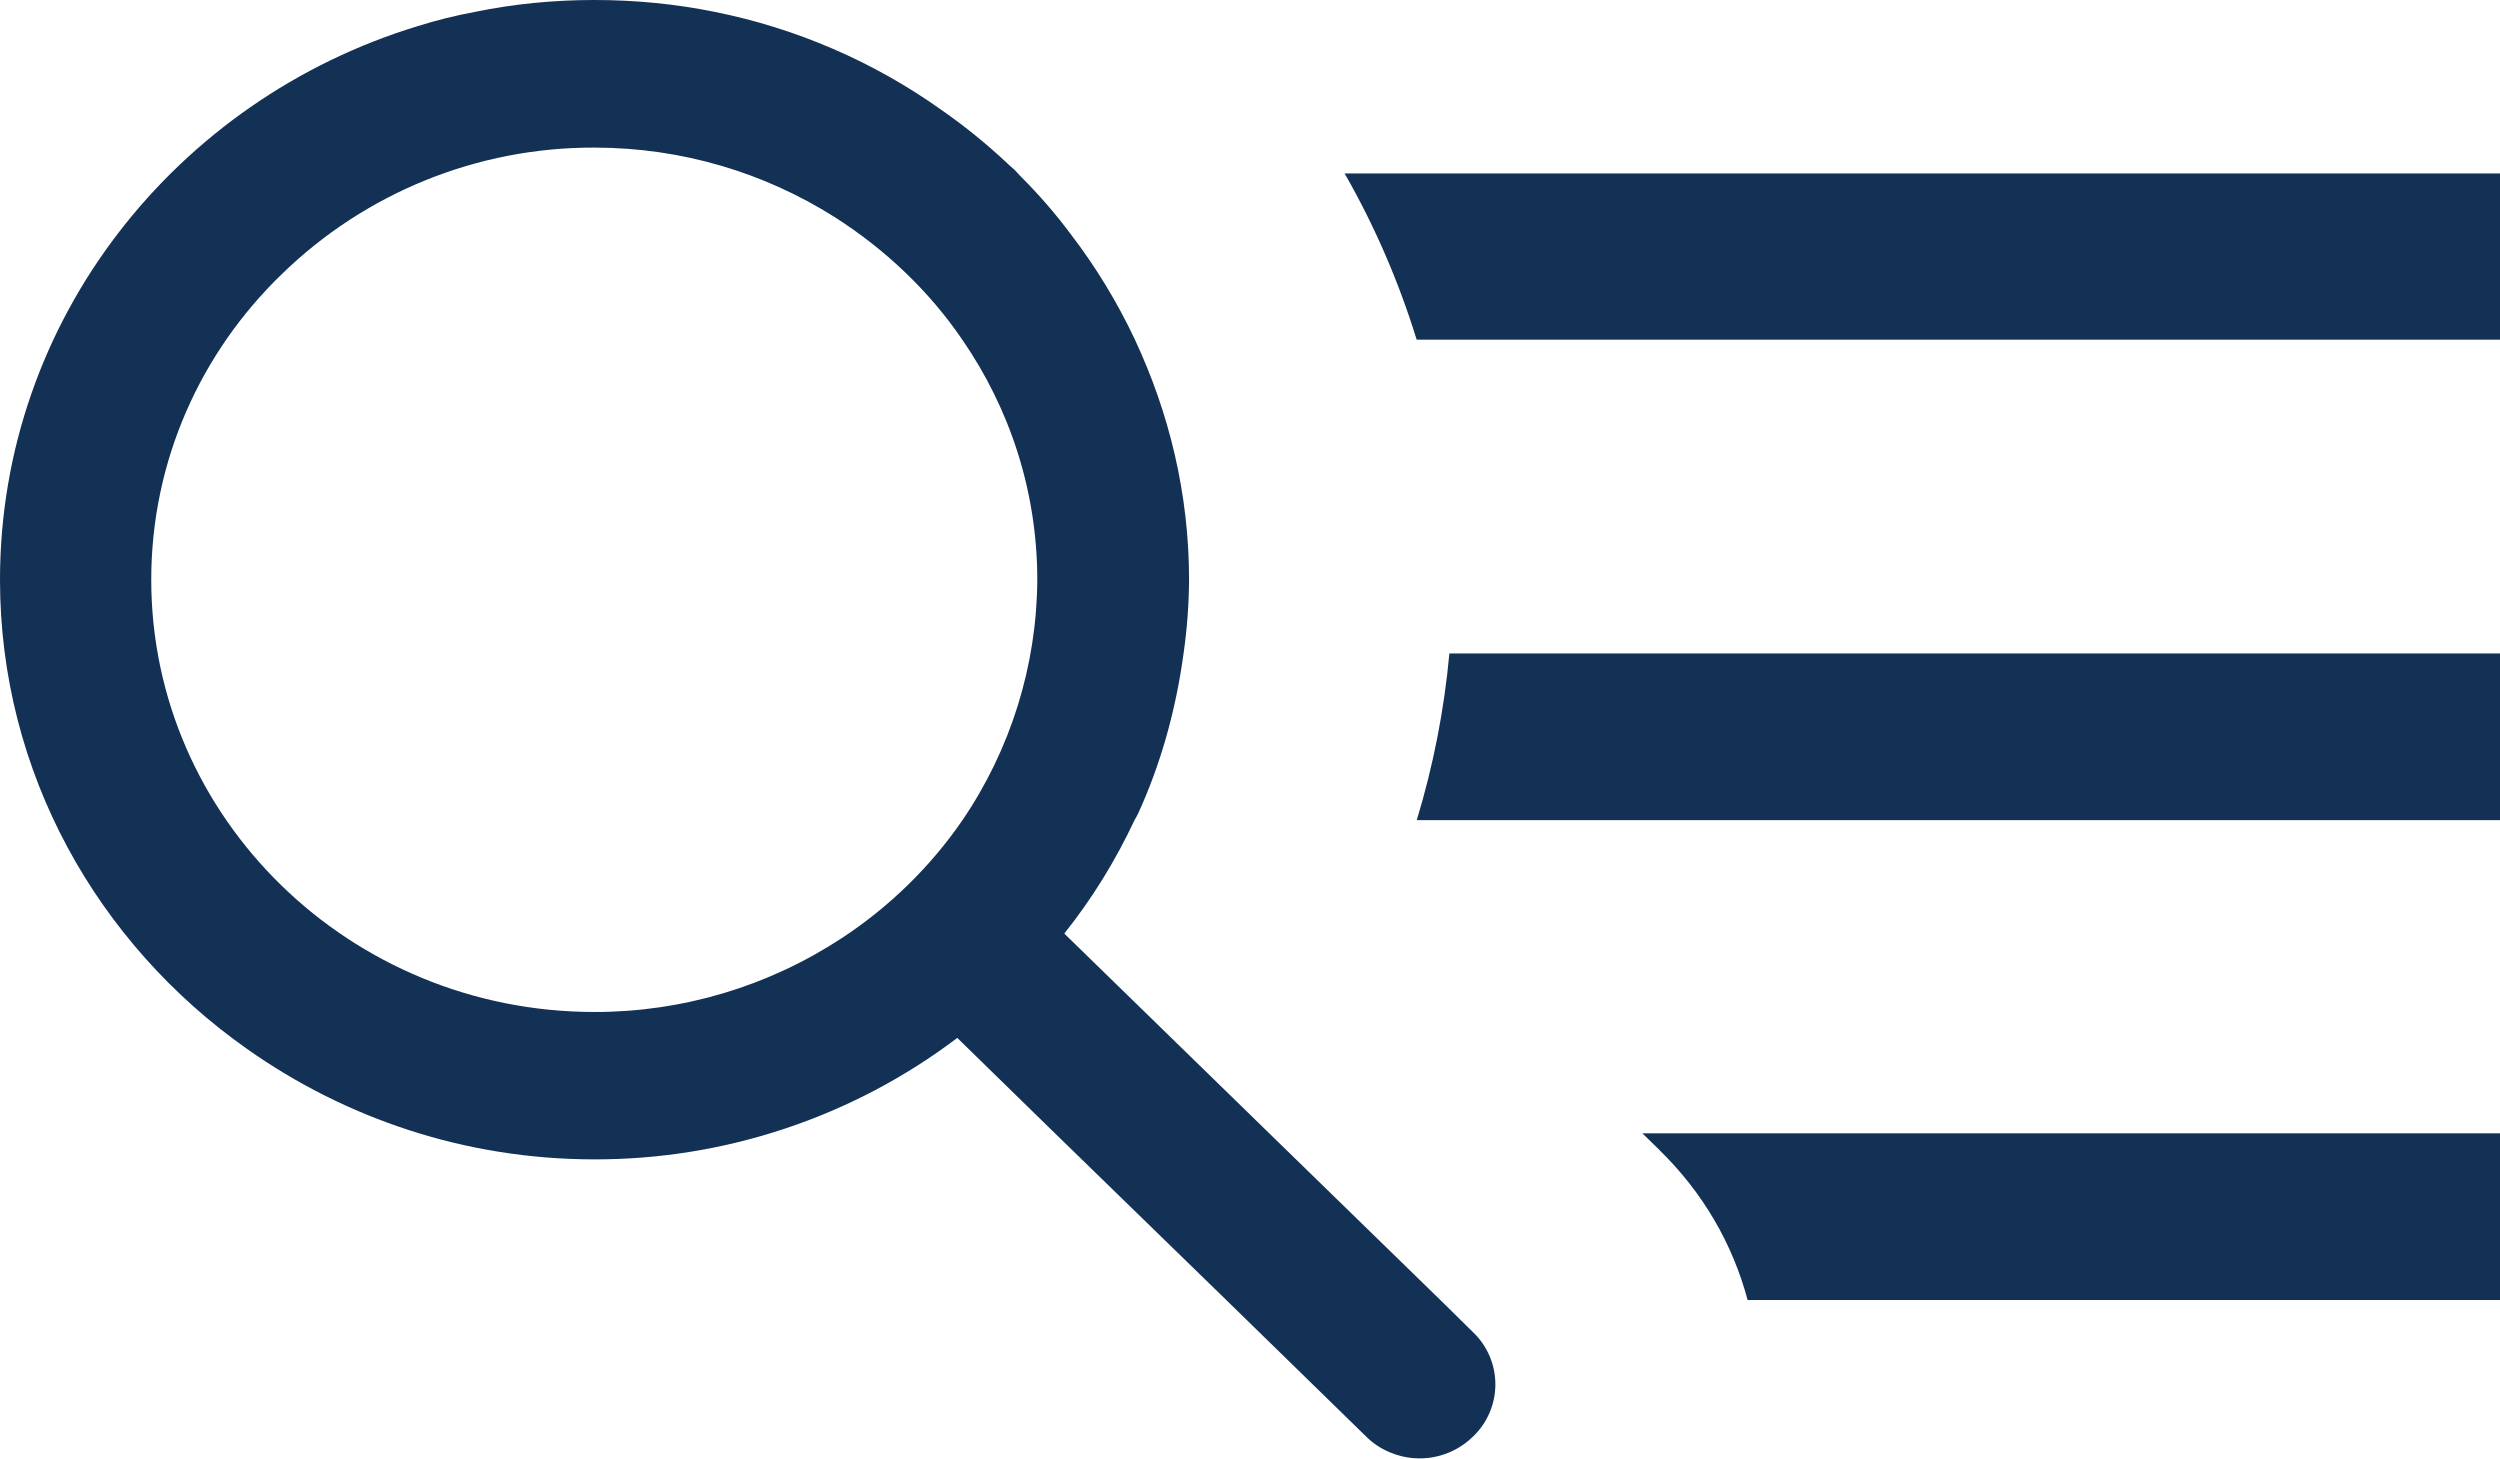
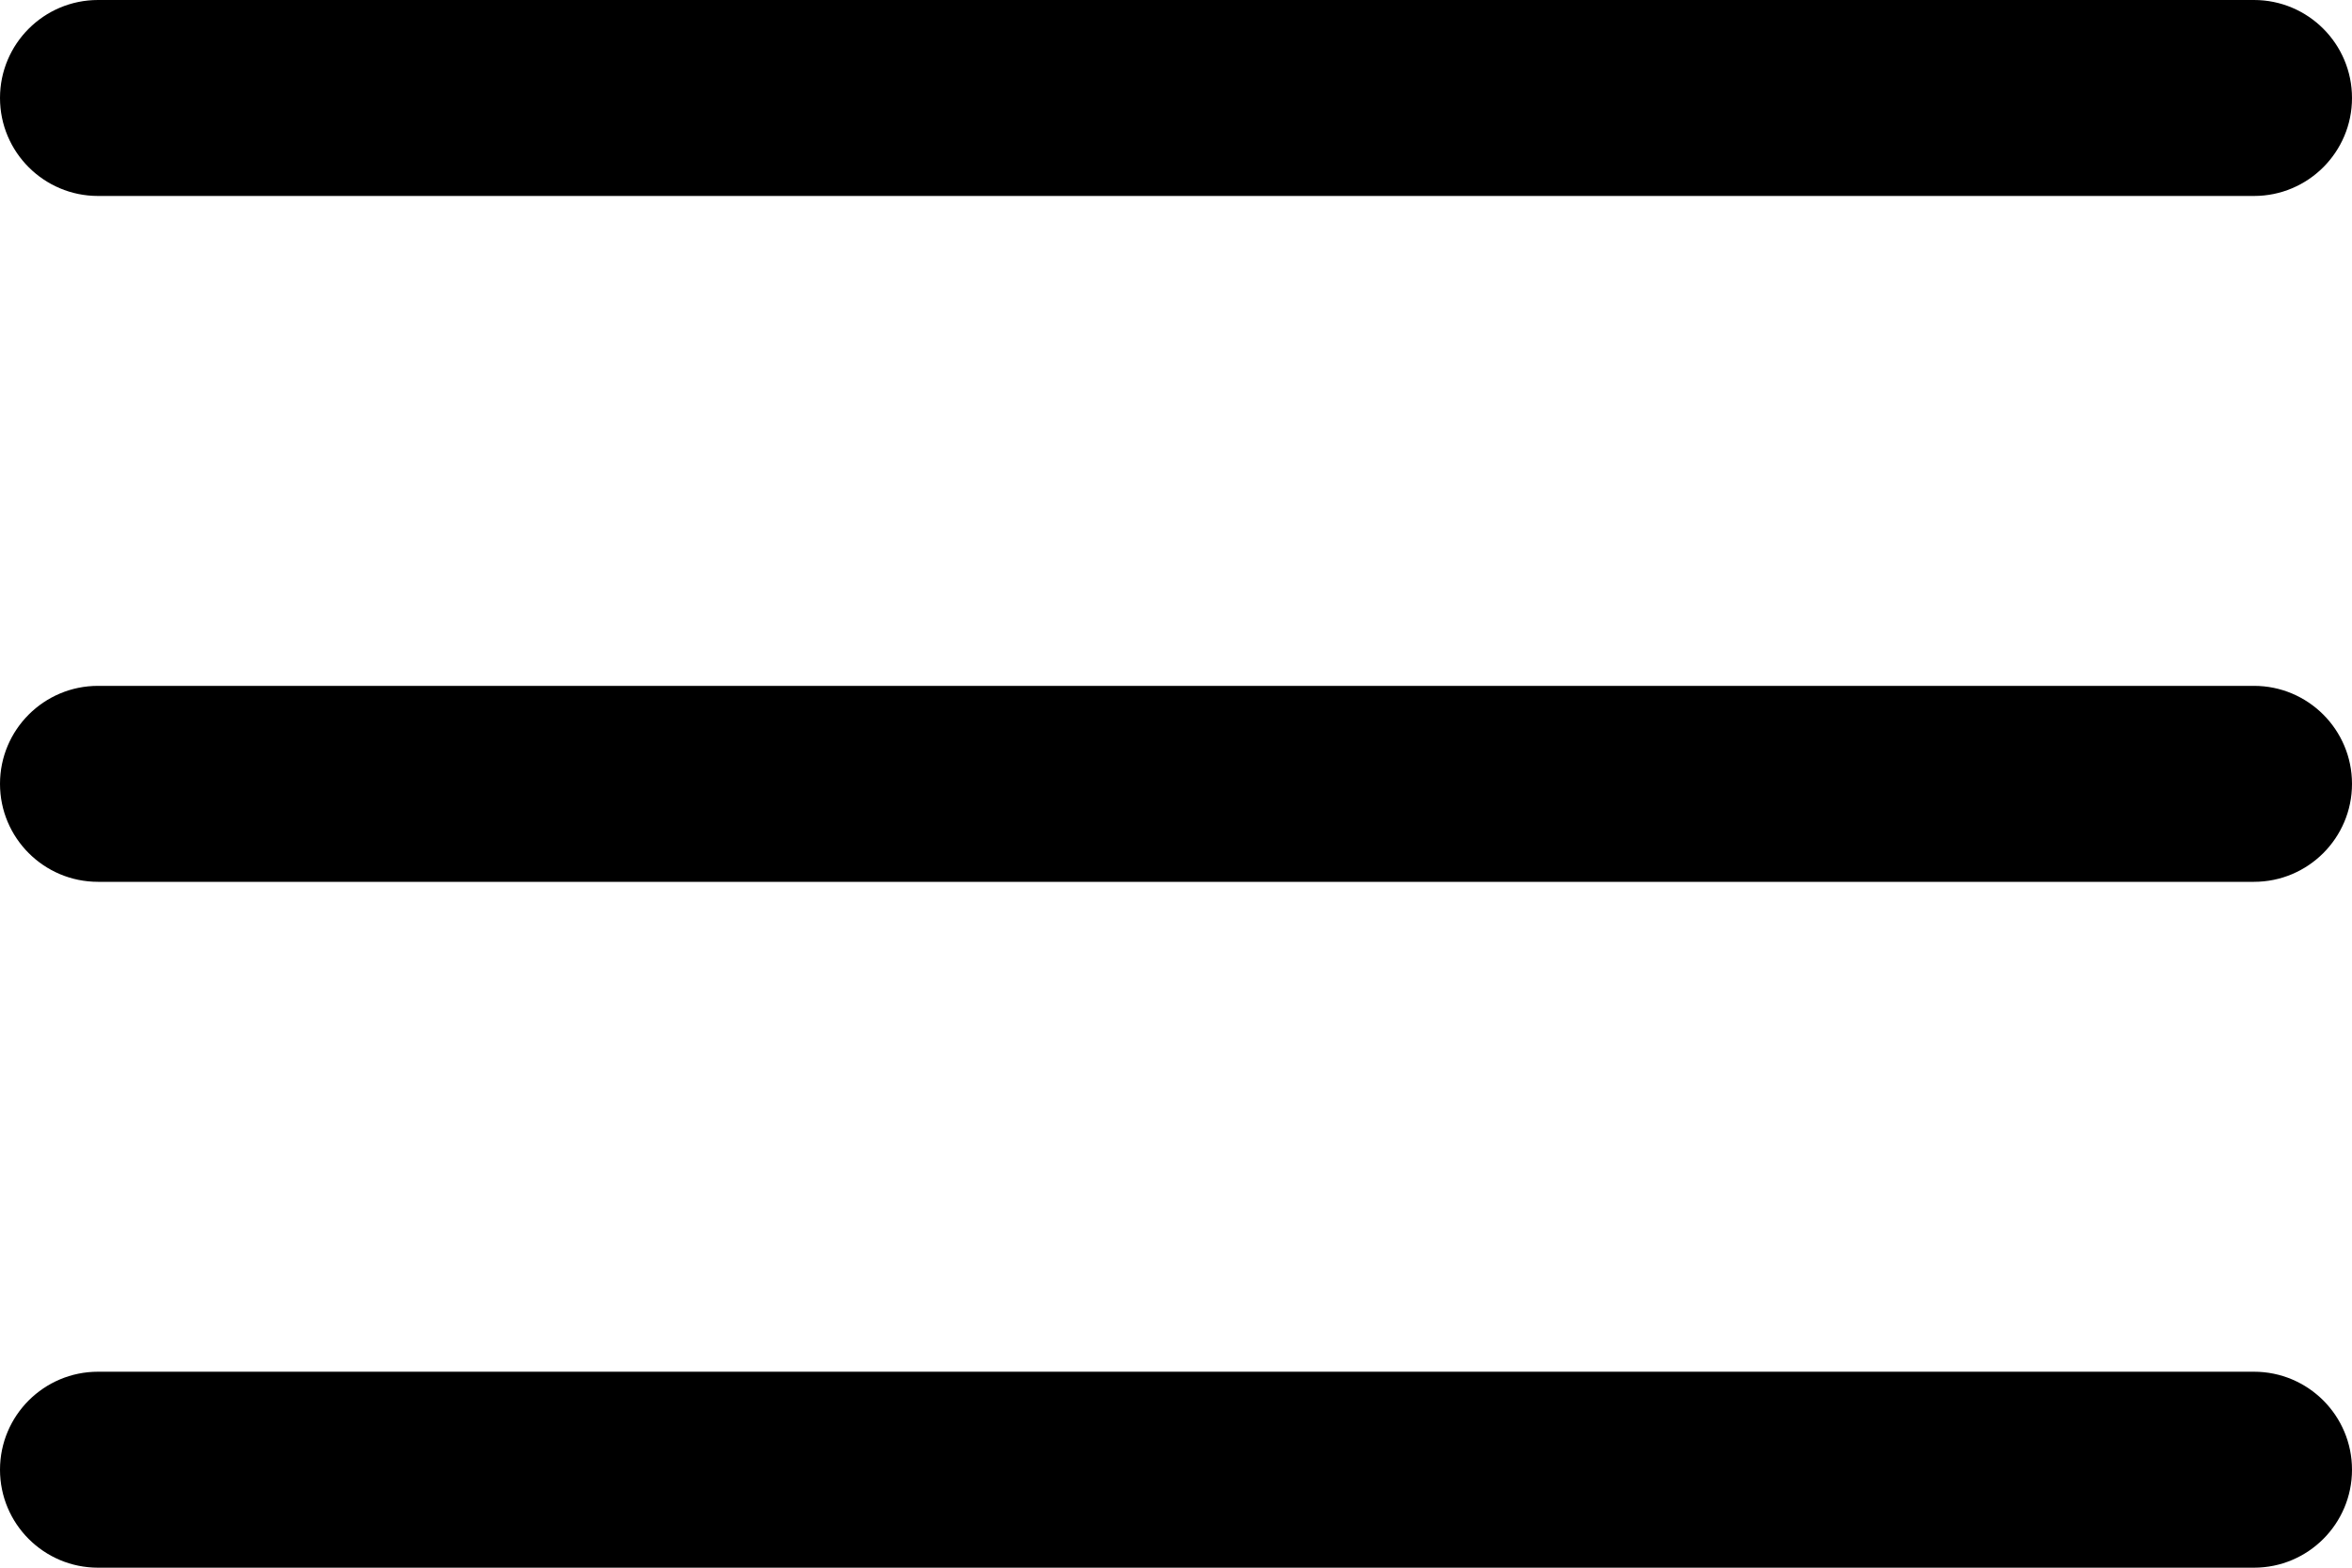
- <svg xmlns="http://www.w3.org/2000/svg" width="24" height="14" viewBox="0 0 24 14">
-   <g fill="#123154">
-     <path d="M13.6 7.873H24v-1.6H13.914a8.018 8.018 0 0 1-.313 1.6M15.93 11.04c.417.406.704.902.847 1.44H24v-1.6h-8.233l.164.16zm-3.023-9.377c.287.5.52 1.037.693 1.598H24V1.665H12.907zm.92 10.817l-1.64-1.598-1.97-1.92c.267-.334.492-.7.675-1.09.013-.02.022-.04.033-.06.22-.48.364-1 .437-1.538a5.2 5.2 0 0 0 .053-.708c0-.823-.19-1.6-.52-2.306a5.552 5.552 0 0 0-.622-1.02 4.96 4.96 0 0 0-.465-.537c-.014-.012-.026-.028-.038-.04l-.028-.03c-.024-.024-.052-.044-.075-.068a5.6 5.6 0 0 0-.624-.506A5.683 5.683 0 0 0 6.856.113C6.486.038 6.1 0 5.706 0S4.93.038 4.56.114a4.7 4.7 0 0 0-.547.136C1.69.955 0 3.072 0 5.566 0 7.418.937 9.06 2.372 10.07c.94.664 2.09 1.06 3.335 1.06A5.76 5.76 0 0 0 9.19 9.964l.94.918 1.642 1.598 1.342 1.31a.7.7 0 0 0 .238.156.73.73 0 0 0 .79-.156.692.692 0 0 0 0-1l-.315-.31zM8.082 9.005a4.31 4.31 0 0 1-2.376.71c-2.347 0-4.254-1.863-4.254-4.15 0-1.143.477-2.182 1.25-2.93a4.28 4.28 0 0 1 3.004-1.218c.85 0 1.638.246 2.302.664.487.31.91.71 1.23 1.18.455.66.72 1.453.72 2.307a4.144 4.144 0 0 1-.72 2.308c-.305.444-.7.83-1.157 1.13" />
+ <svg xmlns="http://www.w3.org/2000/svg" width="24px" height="16px" viewBox="0 0 24 16" version="1.1">
+   <g>
+     <path d="M23,7 L1,7 C0.448,7 0,7.448 0,8 C0,8.552 0.448,9 1,9 L23,9 C23.552,9 24,8.552 24,8 C24,7.448 23.552,7 23,7" />
+     <path d="M23,0 L1,0 C0.448,0 0,0.448 0,1 C0,1.552 0.448,2 1,2 L23,2 C23.552,2 24,1.552 24,1 C24,0.448 23.552,0 23,0" />
+     <path d="M23,14 L1,14 C0.448,14 0,14.448 0,15 C0,15.552 0.448,16 1,16 L23,16 C23.552,16 24,15.552 24,15 C24,14.448 23.552,14 23,14" />
  </g>
</svg>
